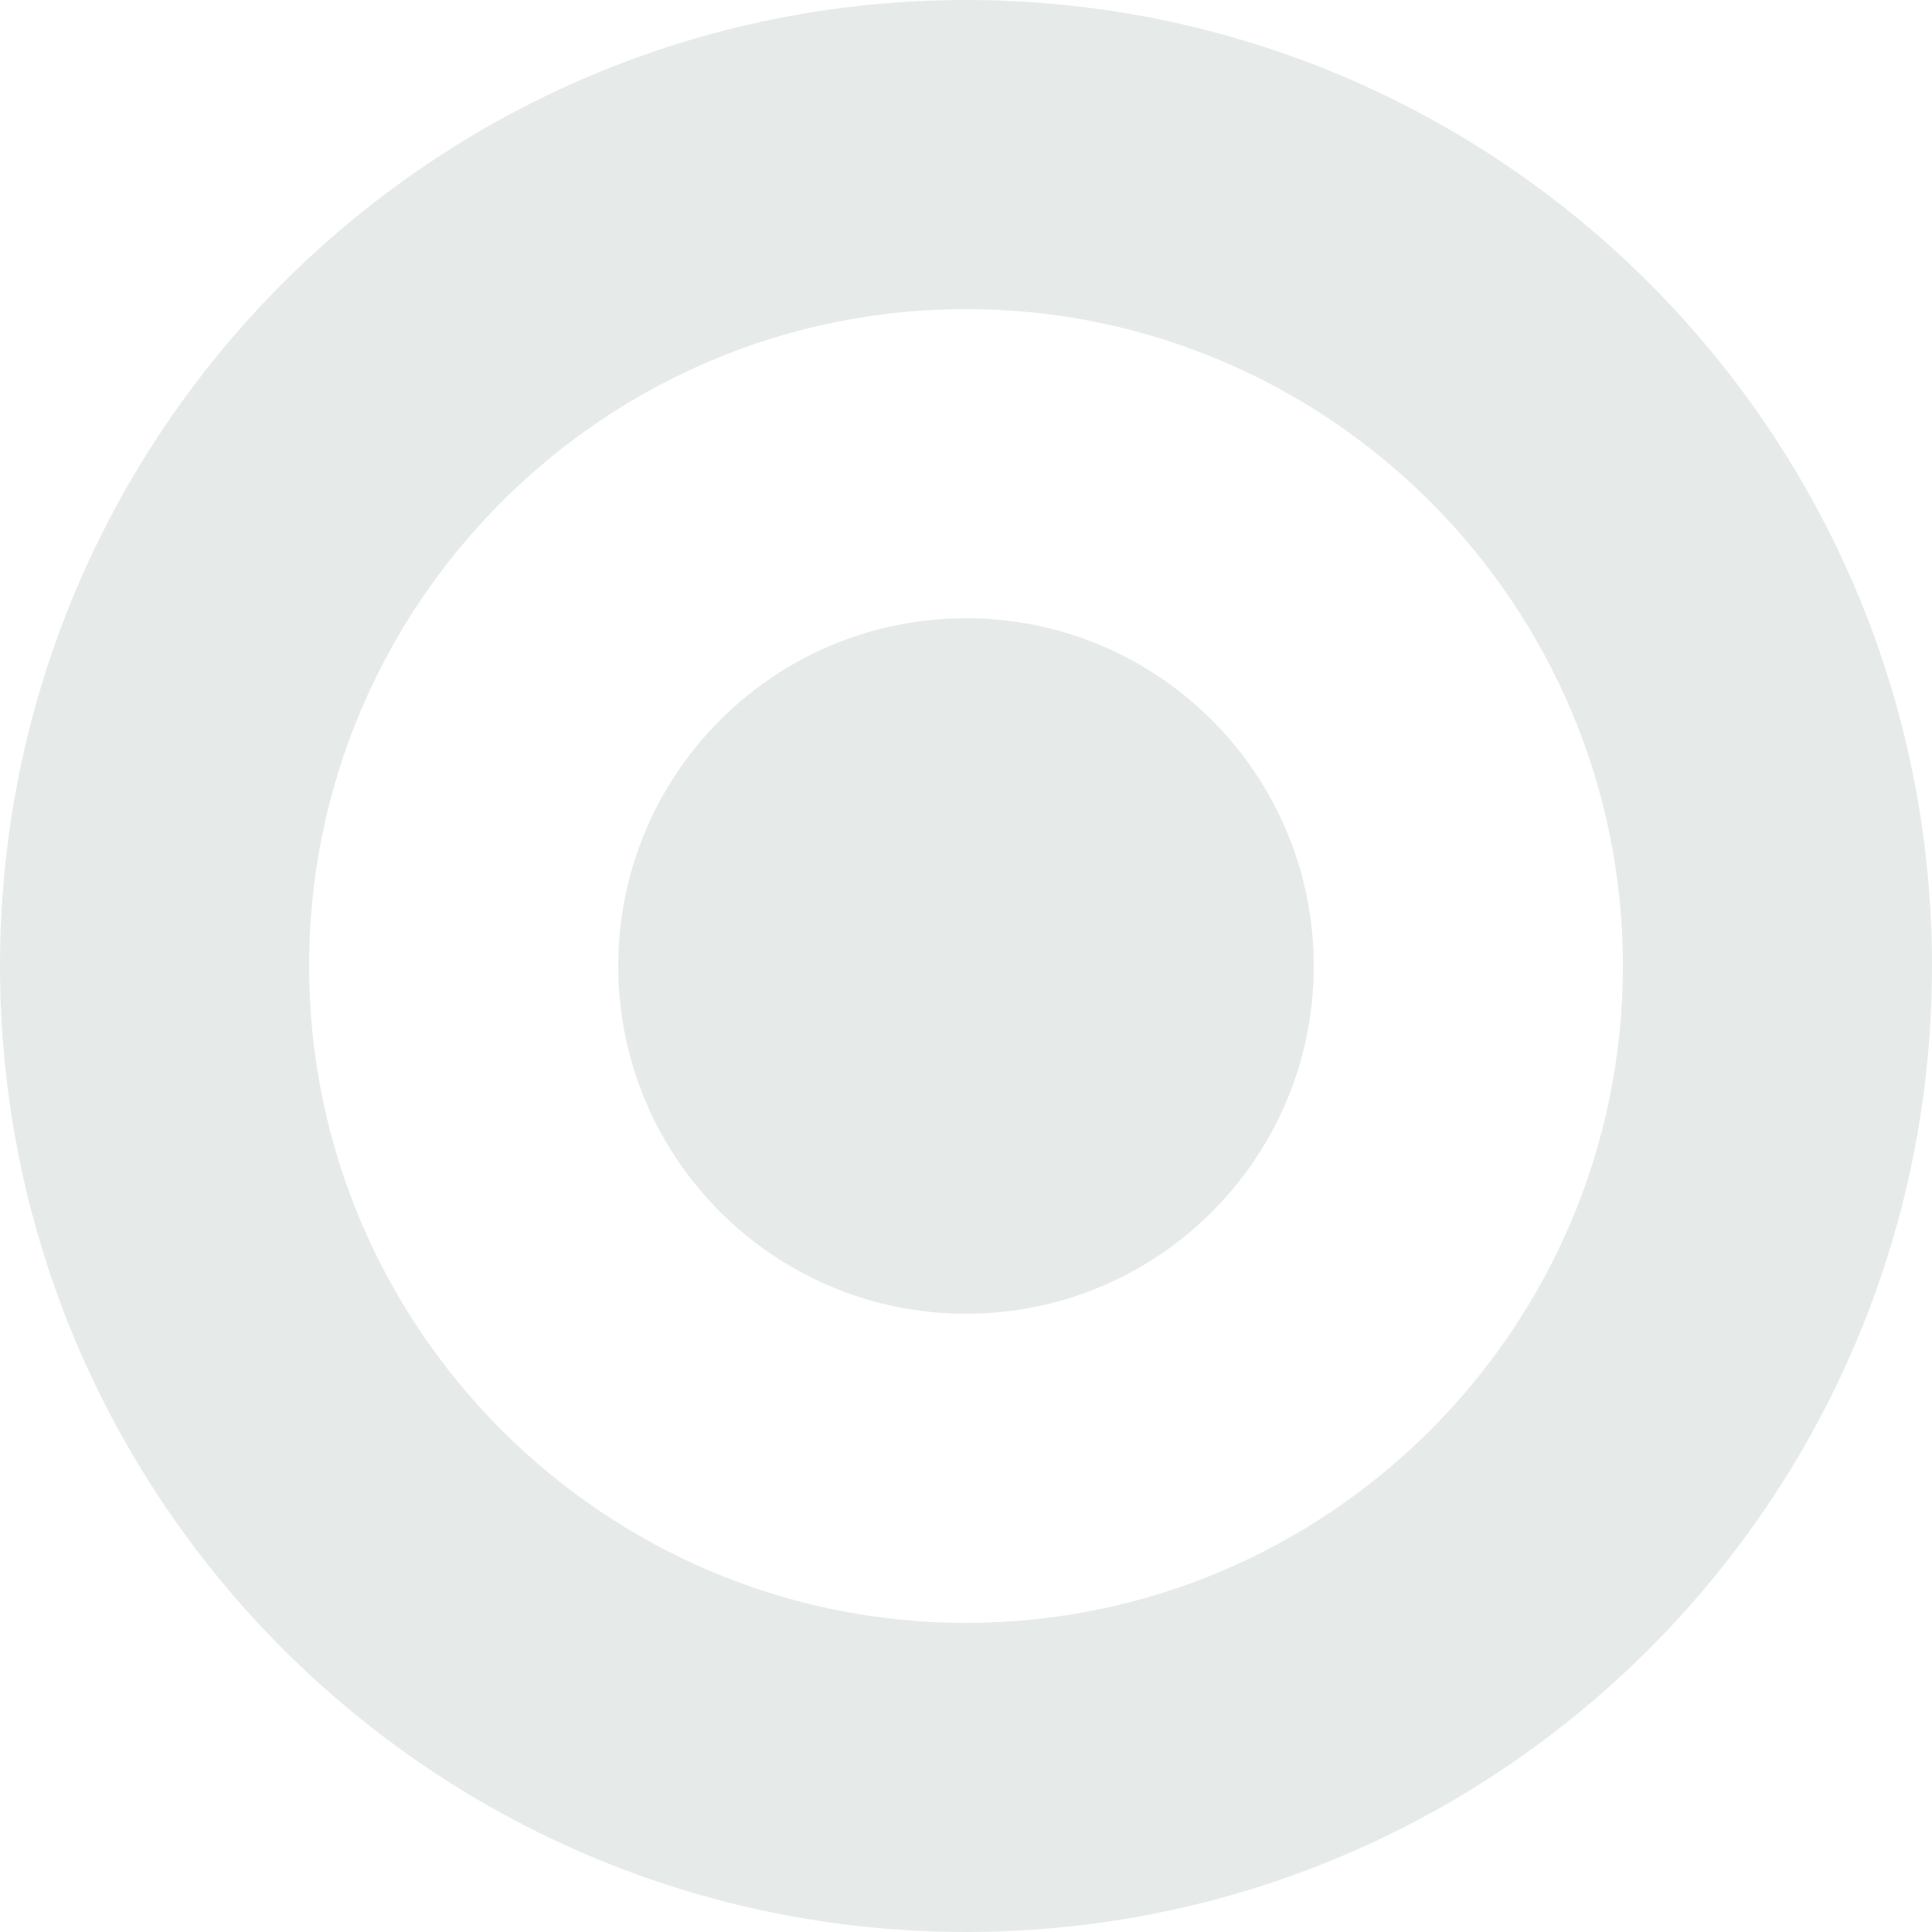
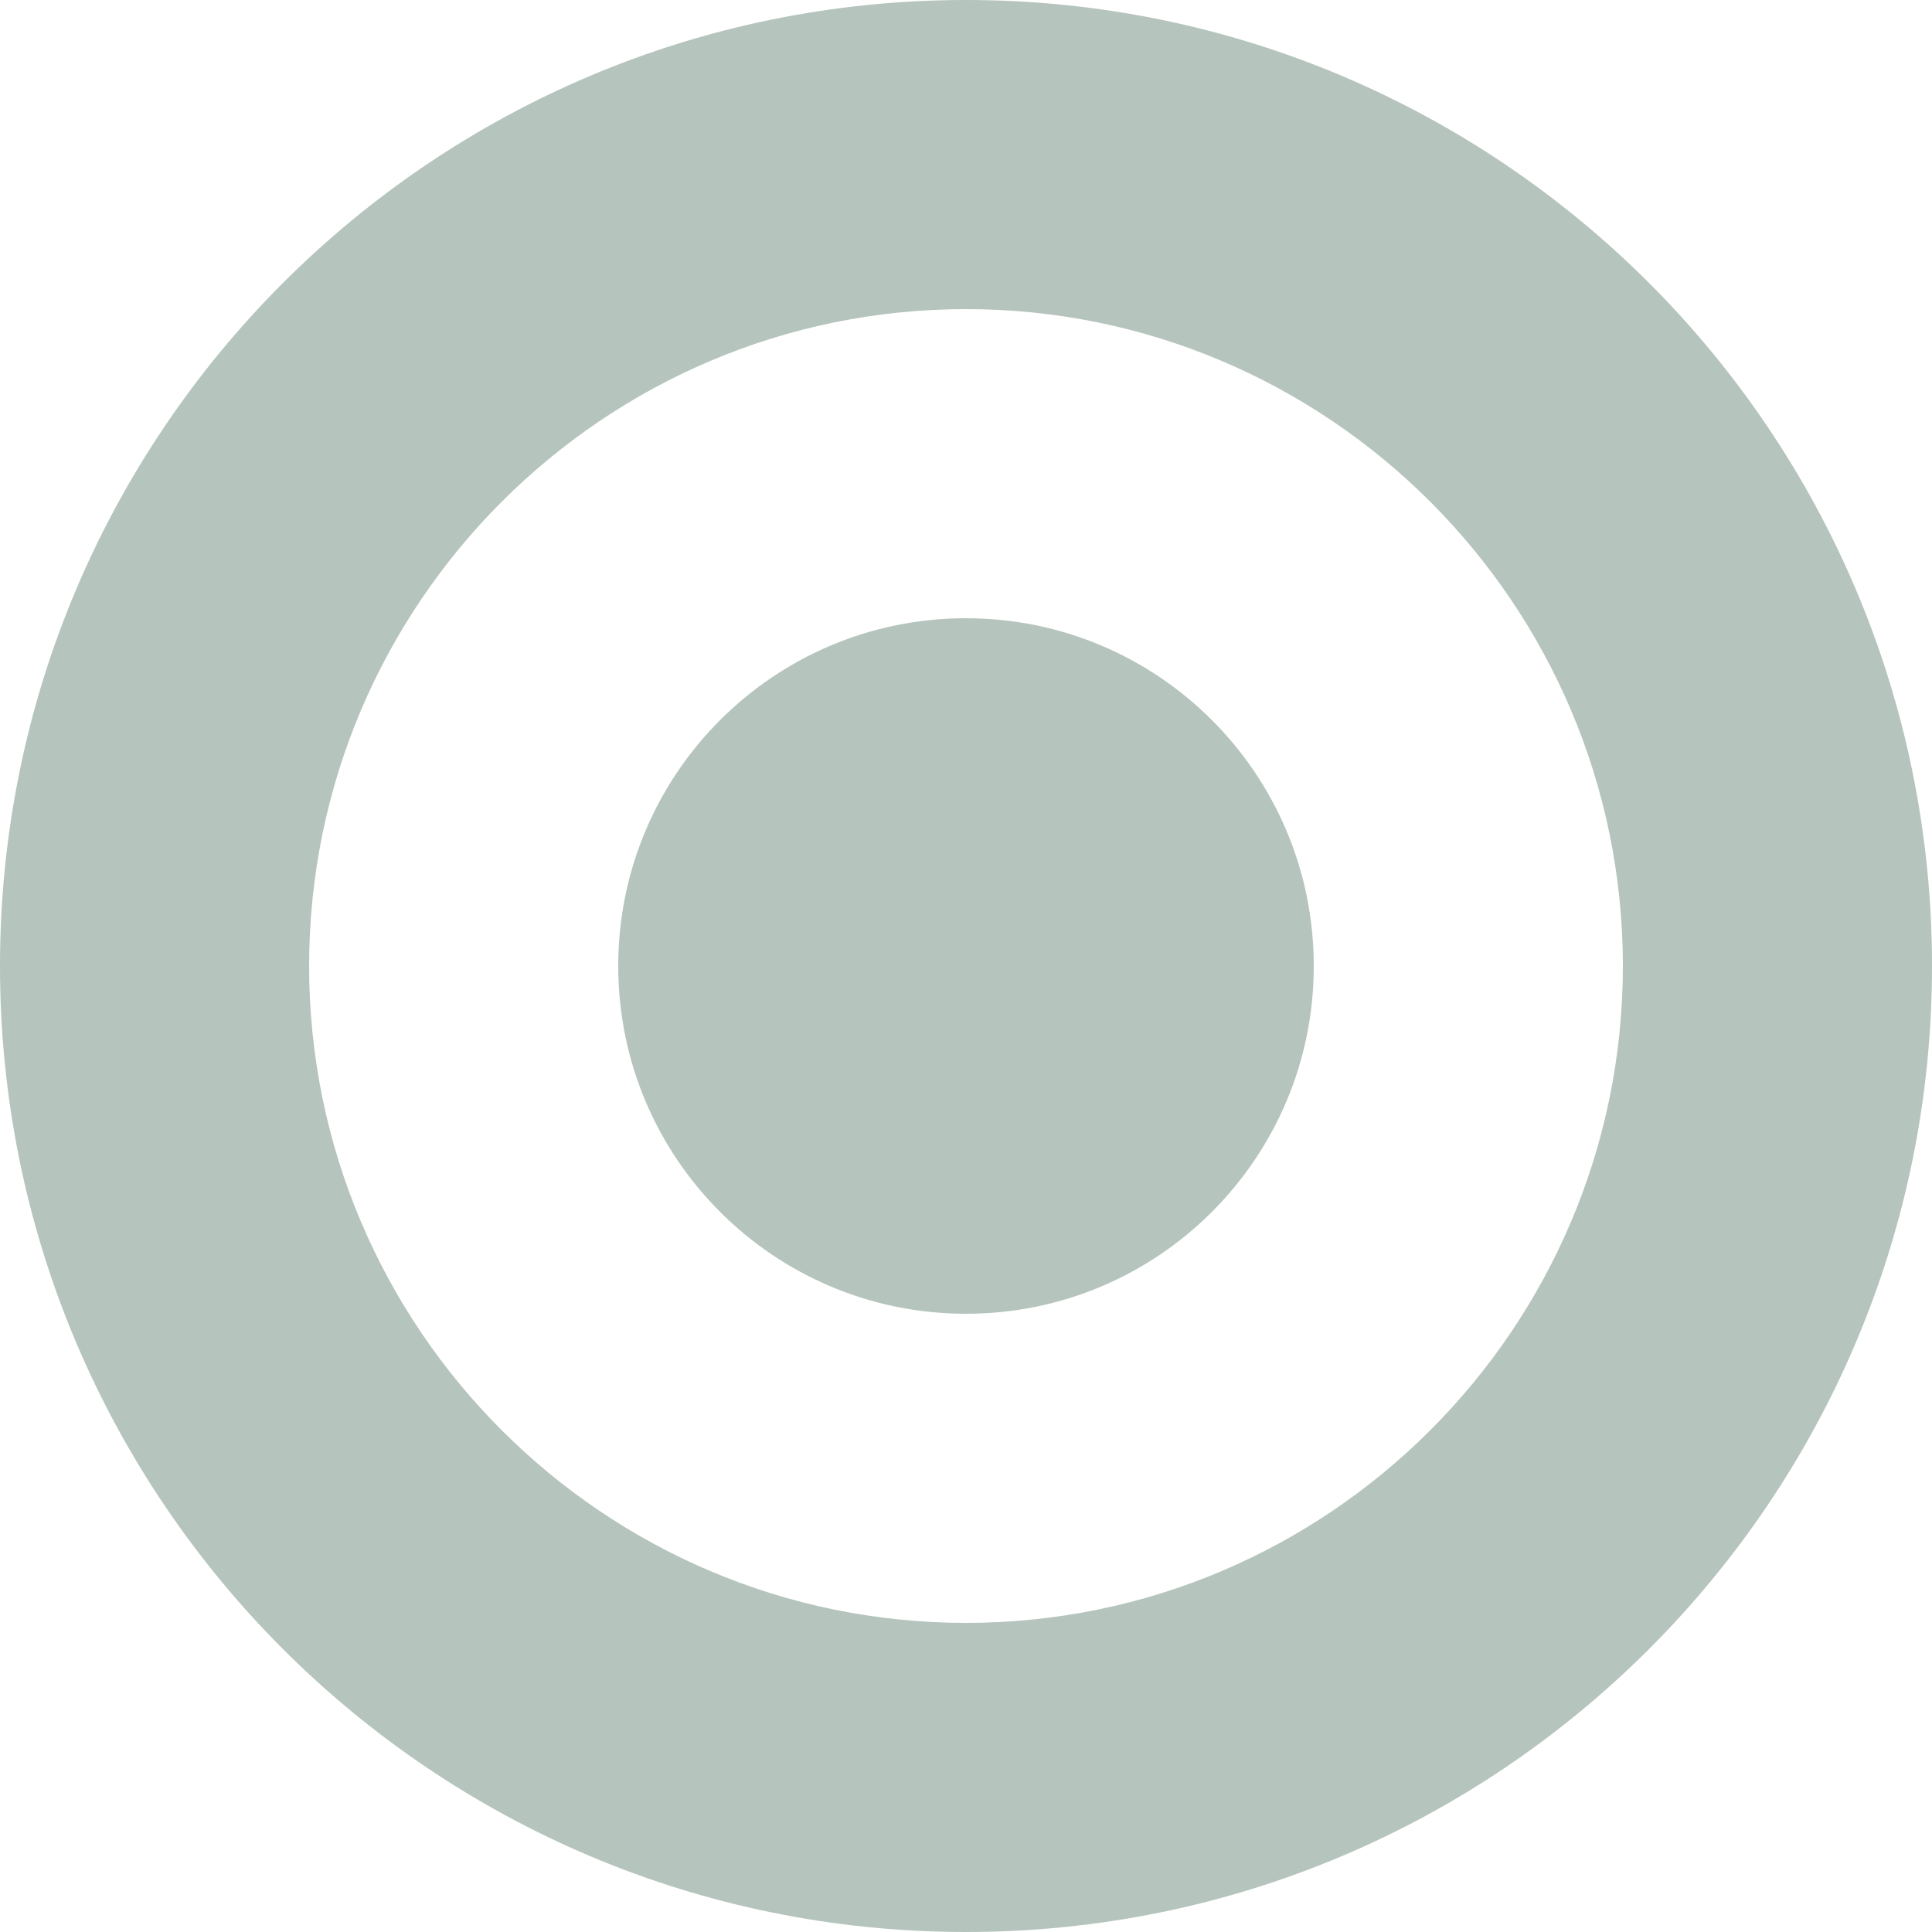
<svg xmlns="http://www.w3.org/2000/svg" width="25" height="25" viewBox="0 0 25 25">
-   <path fill="#e6ebe9" d="M12.5 4c4.687 0 8.5 3.813 8.5 8.5 0 4.687-3.813 8.5-8.5 8.5C7.813 21 4 17.187 4 12.5 4 7.813 7.813 4 12.5 4m0-4C5.597 0 0 5.597 0 12.5S5.597 25 12.5 25 25 19.403 25 12.5 19.403 0 12.5 0z" />
-   <circle fill="#e6ebe9" cx="12.5" cy="12.5" r="4.5" />
+   <path fill="#b5c4bc" d="M12.5 4c4.687 0 8.5 3.813 8.5 8.5 0 4.687-3.813 8.5-8.5 8.5C7.813 21 4 17.187 4 12.5 4 7.813 7.813 4 12.5 4m0-4C5.597 0 0 5.597 0 12.5S5.597 25 12.5 25 25 19.403 25 12.5 19.403 0 12.5 0z" />
+   <circle fill="#b5c4bc" cx="12.5" cy="12.5" r="4.5" />
</svg>
